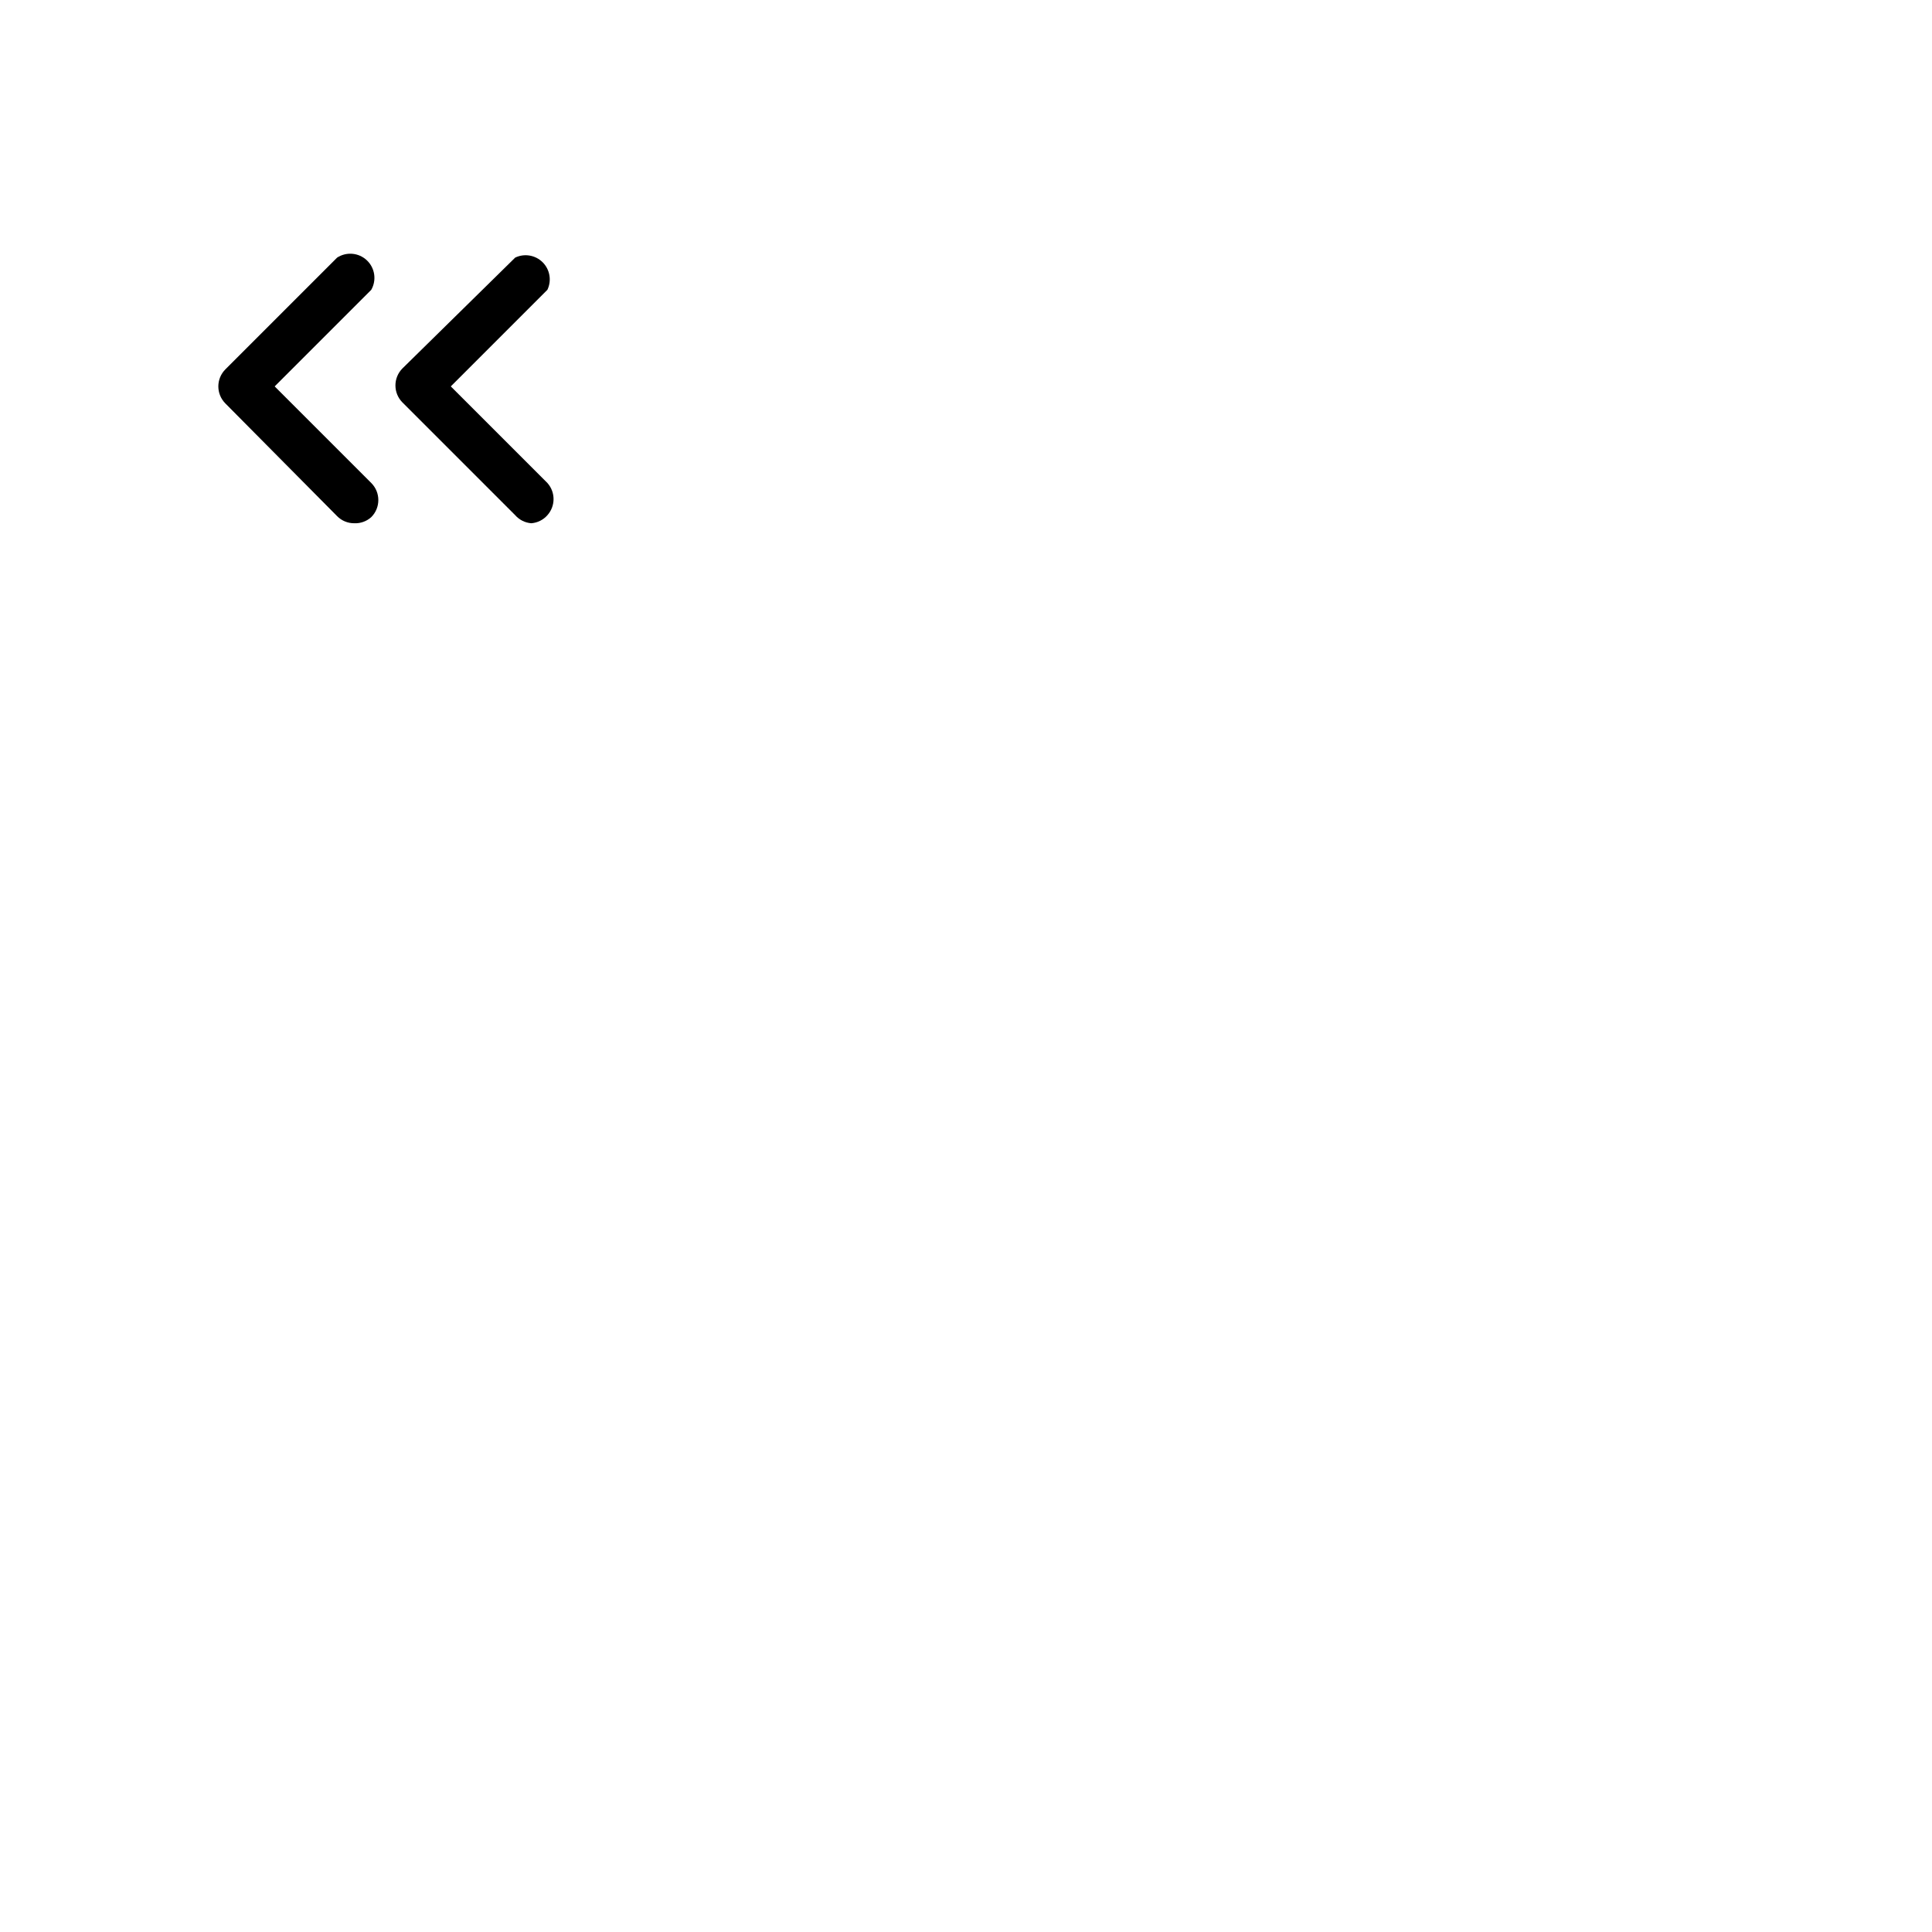
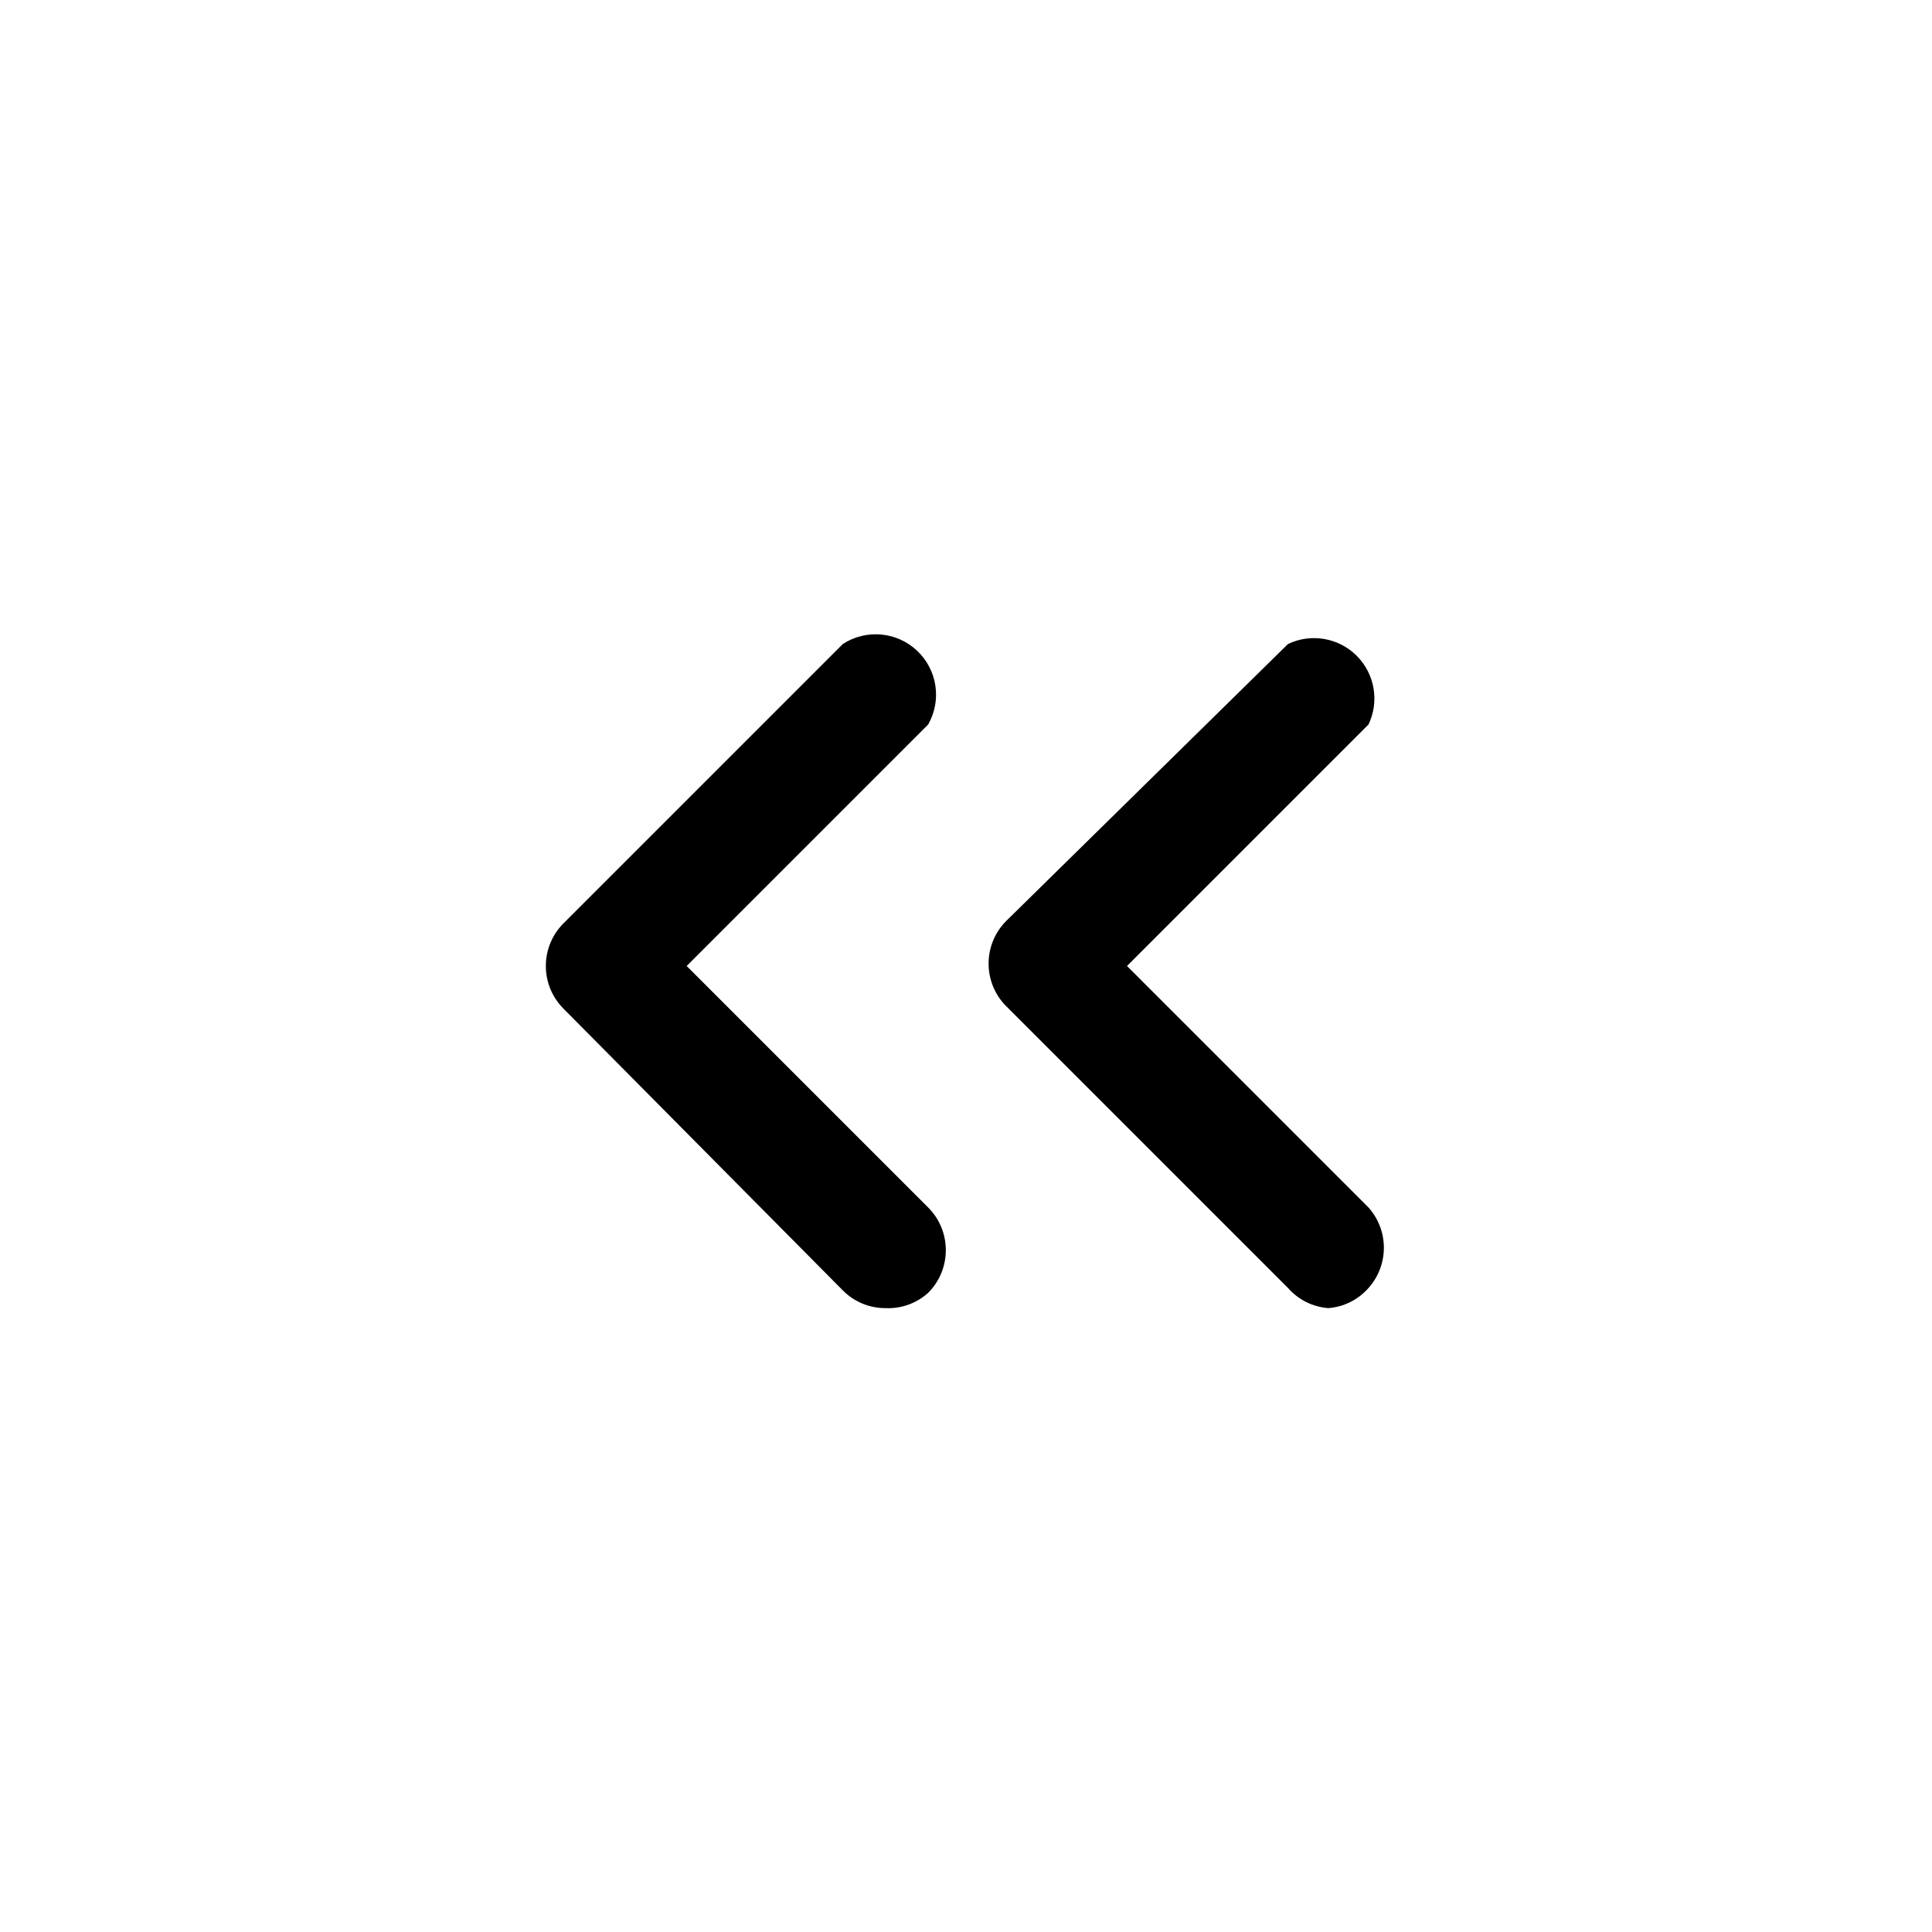
- <svg xmlns="http://www.w3.org/2000/svg" viewBox="0 0 60 60">
+ <svg xmlns="http://www.w3.org/2000/svg" viewBox="0 0 24 24">
  <g id="angle-double-left">
    <path d="M11,16.25a.74.74,0,0,1-.53-.22L7,12.53a.75.75,0,0,1,0-1.06L10.47,8A.75.75,0,0,1,11.53,9l-3,3,3,3a.75.75,0,0,1,0,1.06A.74.74,0,0,1,11,16.25Z" />
    <path d="M16.5,16.25A.74.74,0,0,1,16,16l-3.5-3.5a.75.75,0,0,1,0-1.06L16,8A.75.75,0,0,1,17,9l-3,3,3,3A.75.75,0,0,1,17,16,.74.74,0,0,1,16.5,16.25Z" />
  </g>
</svg>
